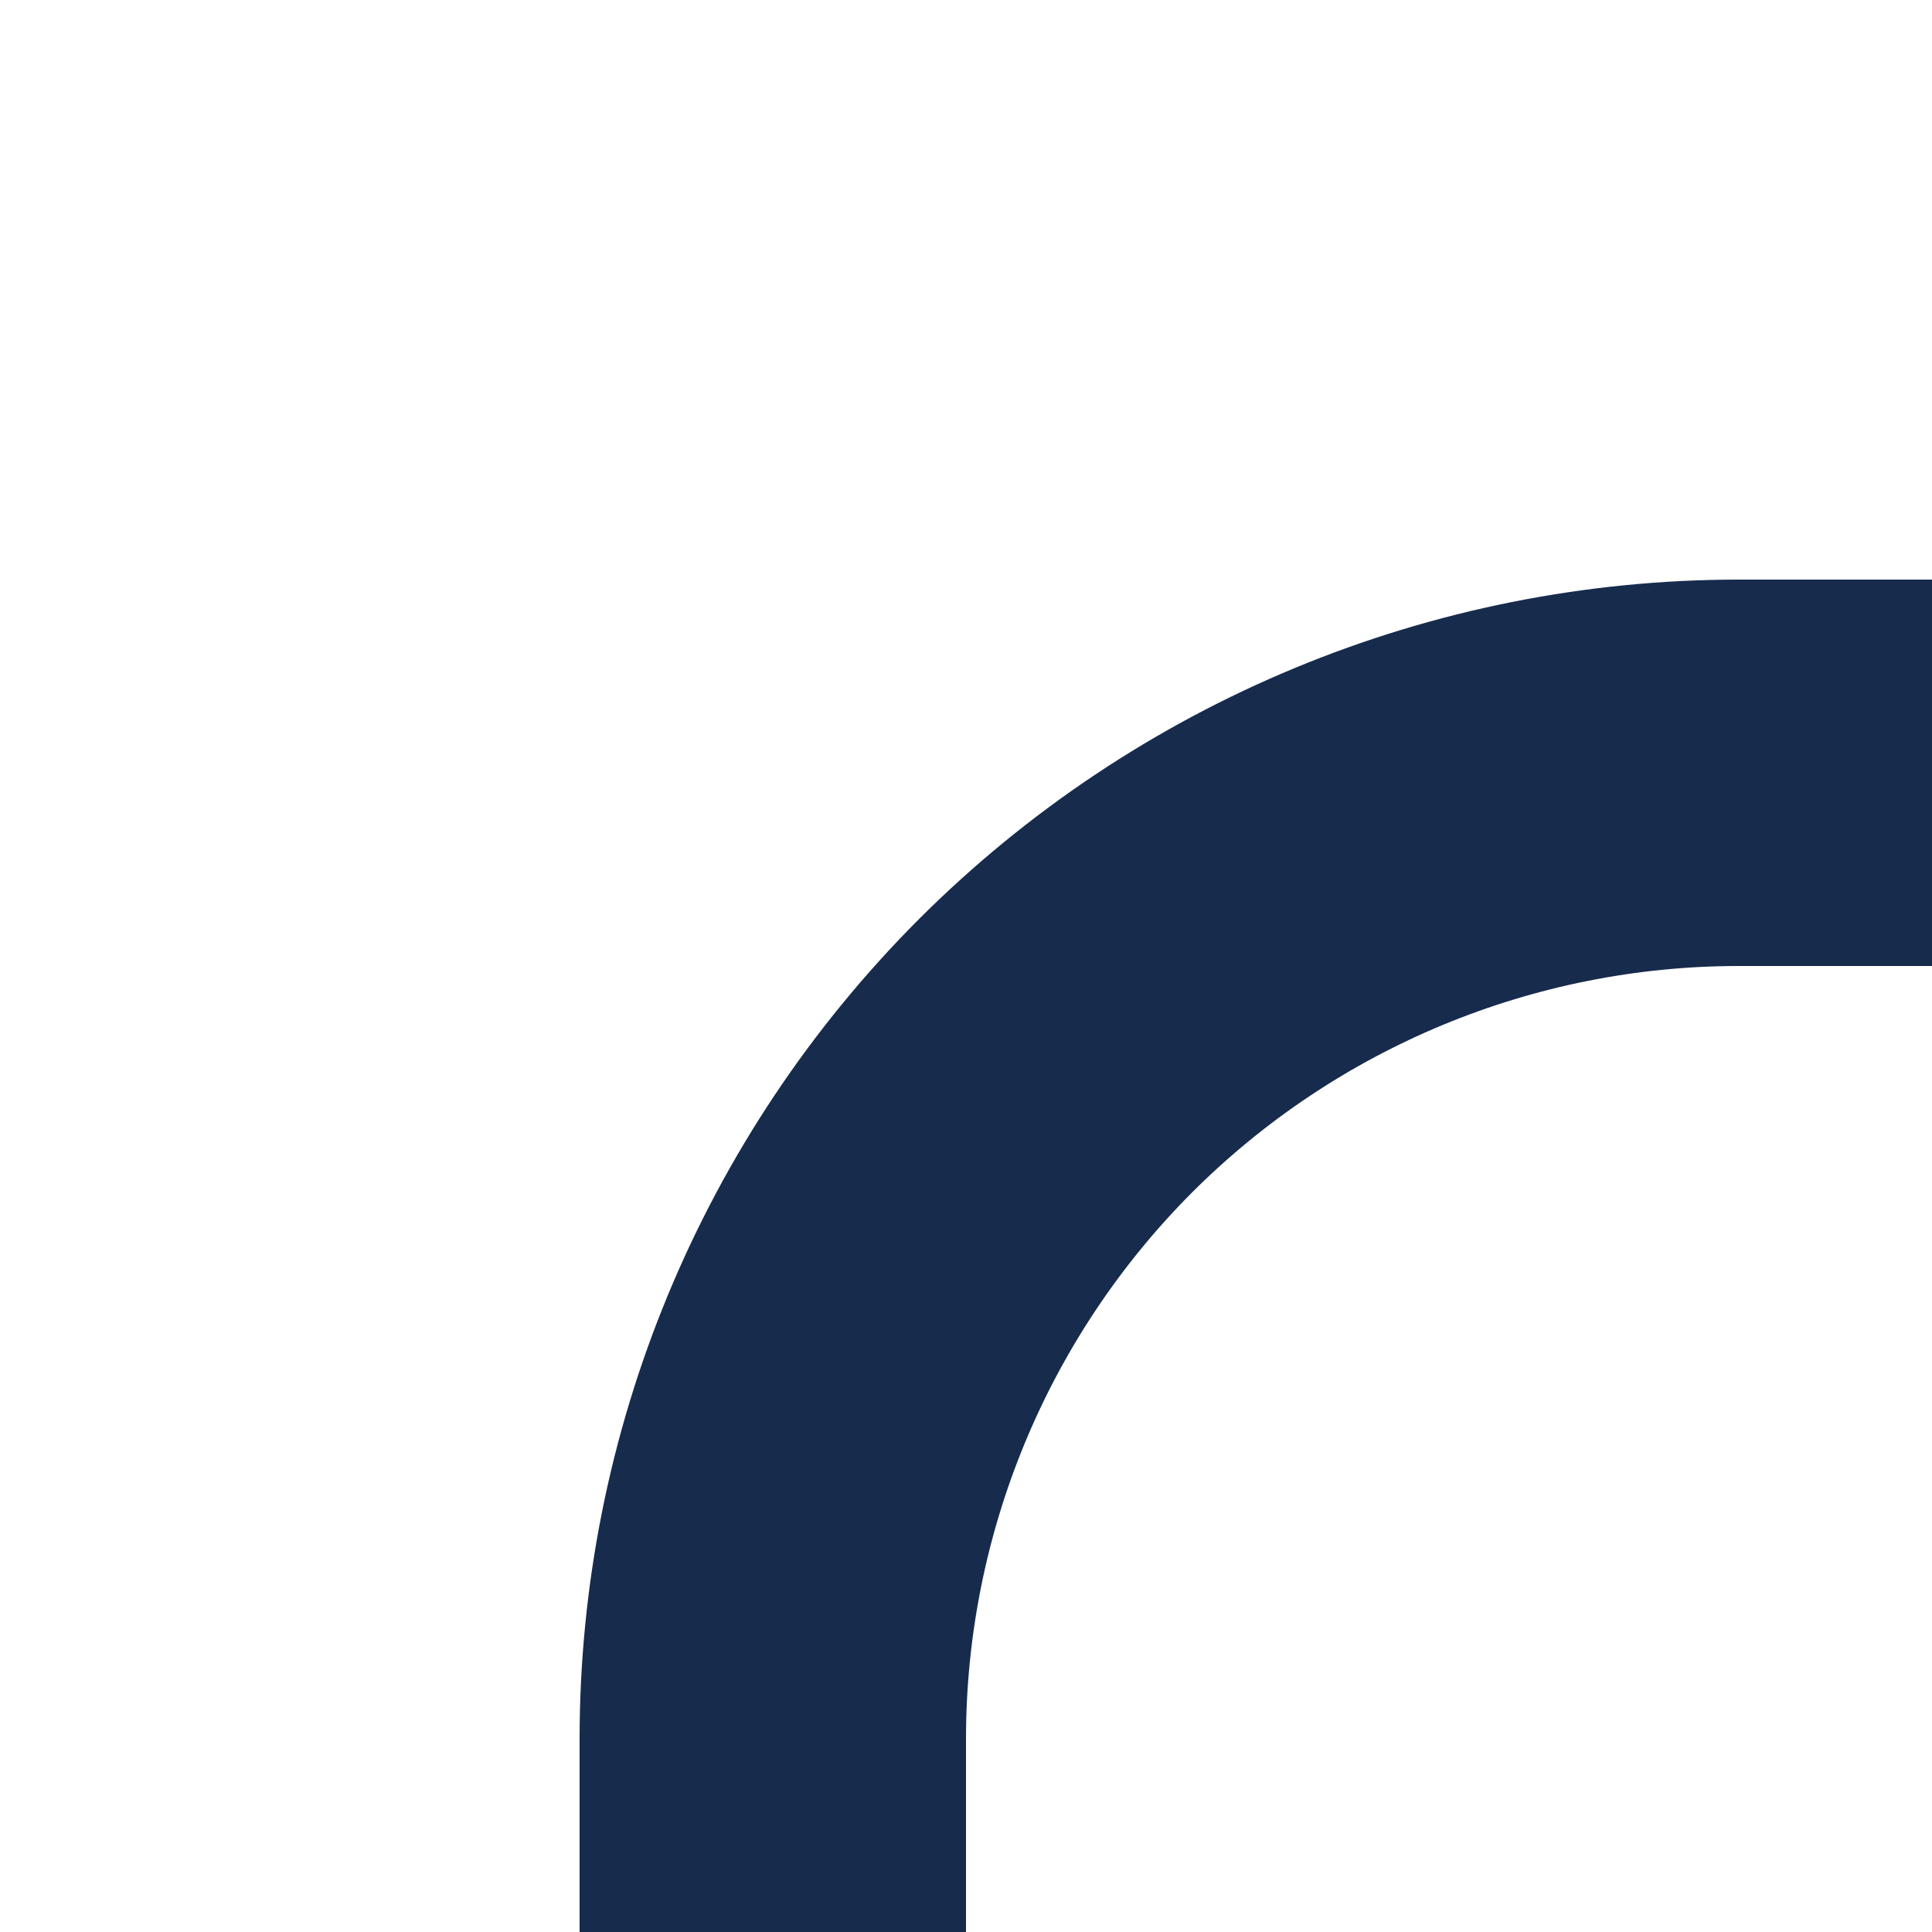
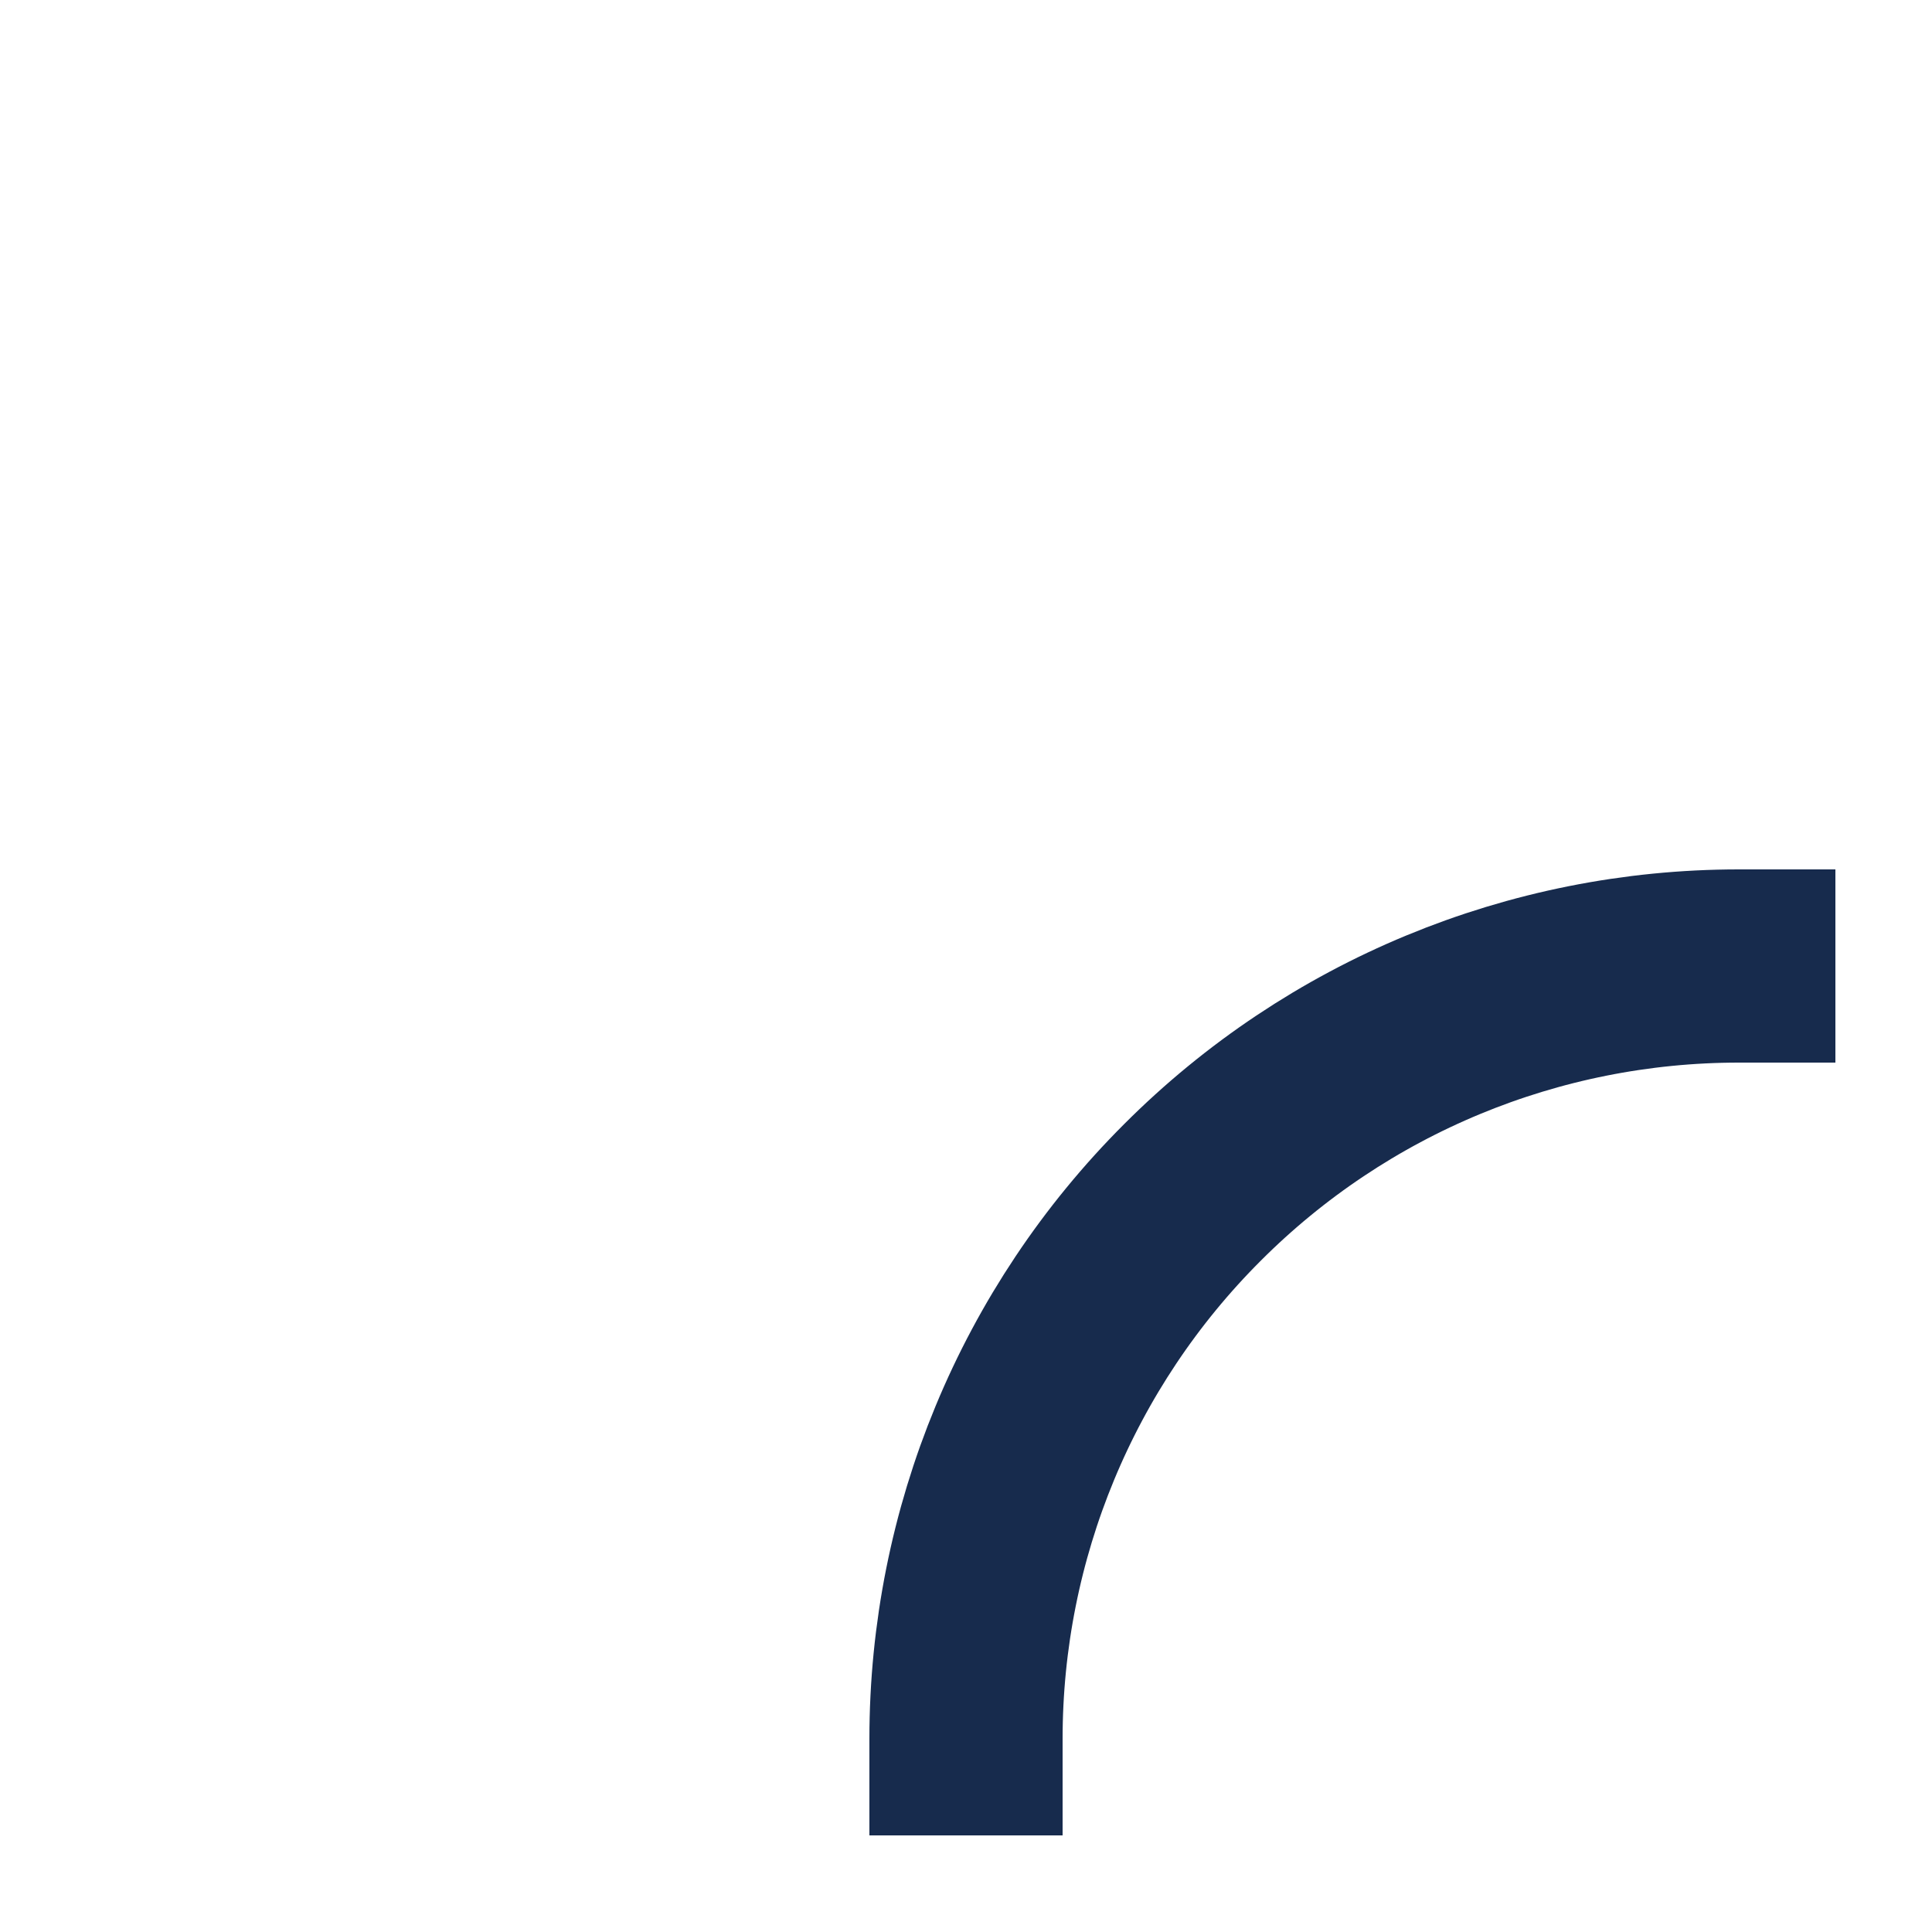
<svg xmlns="http://www.w3.org/2000/svg" width="10" height="10" viewBox="0 0 10 10" fill="none">
-   <path d="M4 9C4 7.674 4.527 6.402 5.464 5.464C6.402 4.527 7.674 4 9 4" stroke="#172B4D" stroke-width="2" stroke-linecap="square" stroke-linejoin="round" />
+   <path d="M5 9C5 7.939 5.421 6.922 6.172 6.172C6.922 5.421 7.939 5 9 5" stroke="#172B4D" stroke-linecap="square" stroke-linejoin="round" />
</svg>
